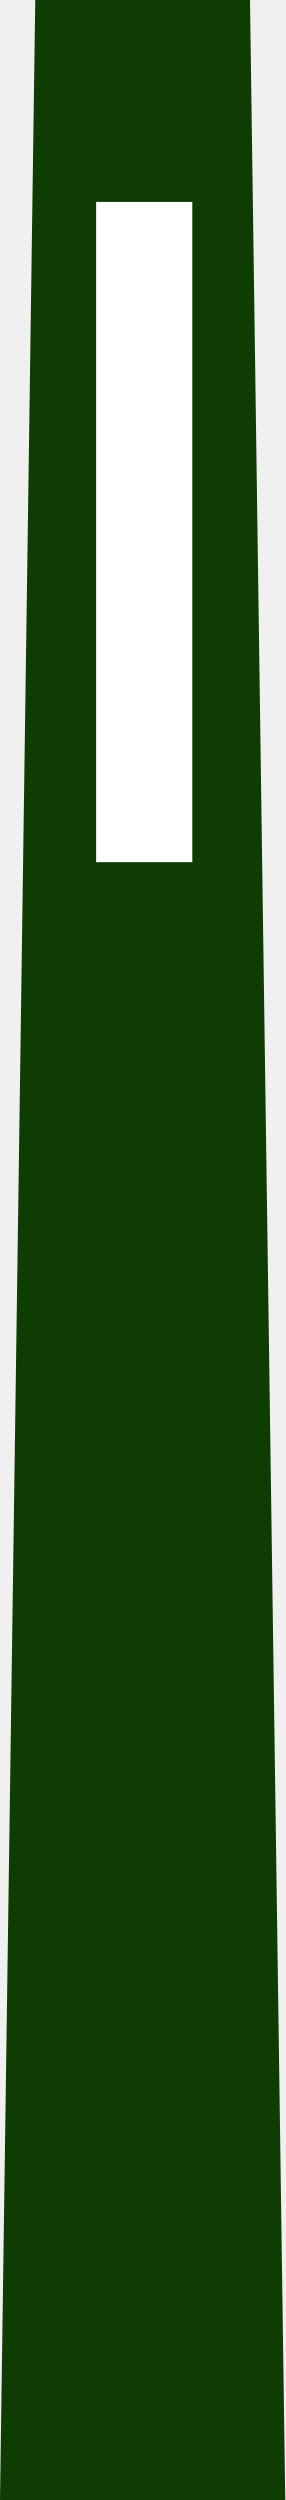
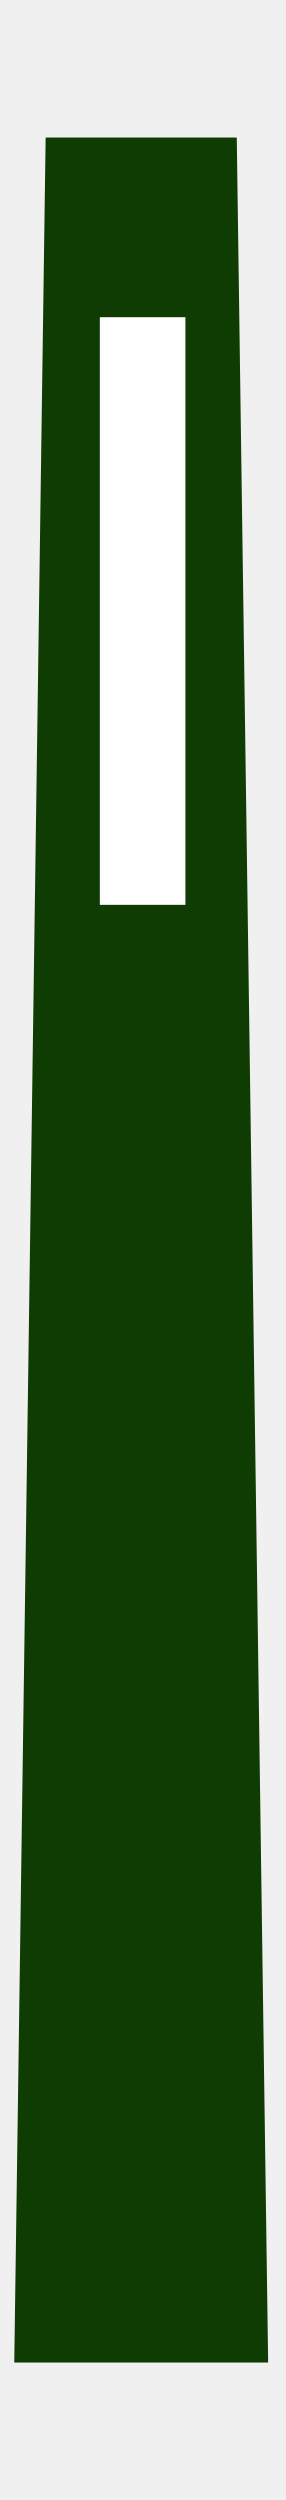
- <svg xmlns="http://www.w3.org/2000/svg" version="1.1" id="Calque_1" x="0px" y="0px" width="8.9px" height="78px" viewBox="0 0 8.9 78" style="enable-background:new 0 0 8.9 78;" xml:space="preserve">
-   <polyline fill="#0F3C03" points="1.1,0 0,78 8.9,78 7.8,0 " />
-   <polygon fill="#FFFFFF" points="3,6.3 6,6.3 6,26.9 3,26.9 " />
+ <svg xmlns="http://www.w3.org/2000/svg" version="1.1" id="Calque_1" x="0px" y="0px" width="8.9px" height="78px" viewBox="0 0 10 78" style="enable-background:new 0 0 10 78;" xml:space="preserve">
+   <style type="text/css">
+ 	.st0{fill:#0F3C03;}
+ 	.st1{fill:#FFFFFF;}
+ </style>
+   <polyline class="st0" points="1.6,0 0.5,78 9.4,78 8.3,0 " />
+   <polygon class="st1" points="3.5,6.3 6.5,6.3 6.5,26.9 3.5,26.9 " />
</svg>
